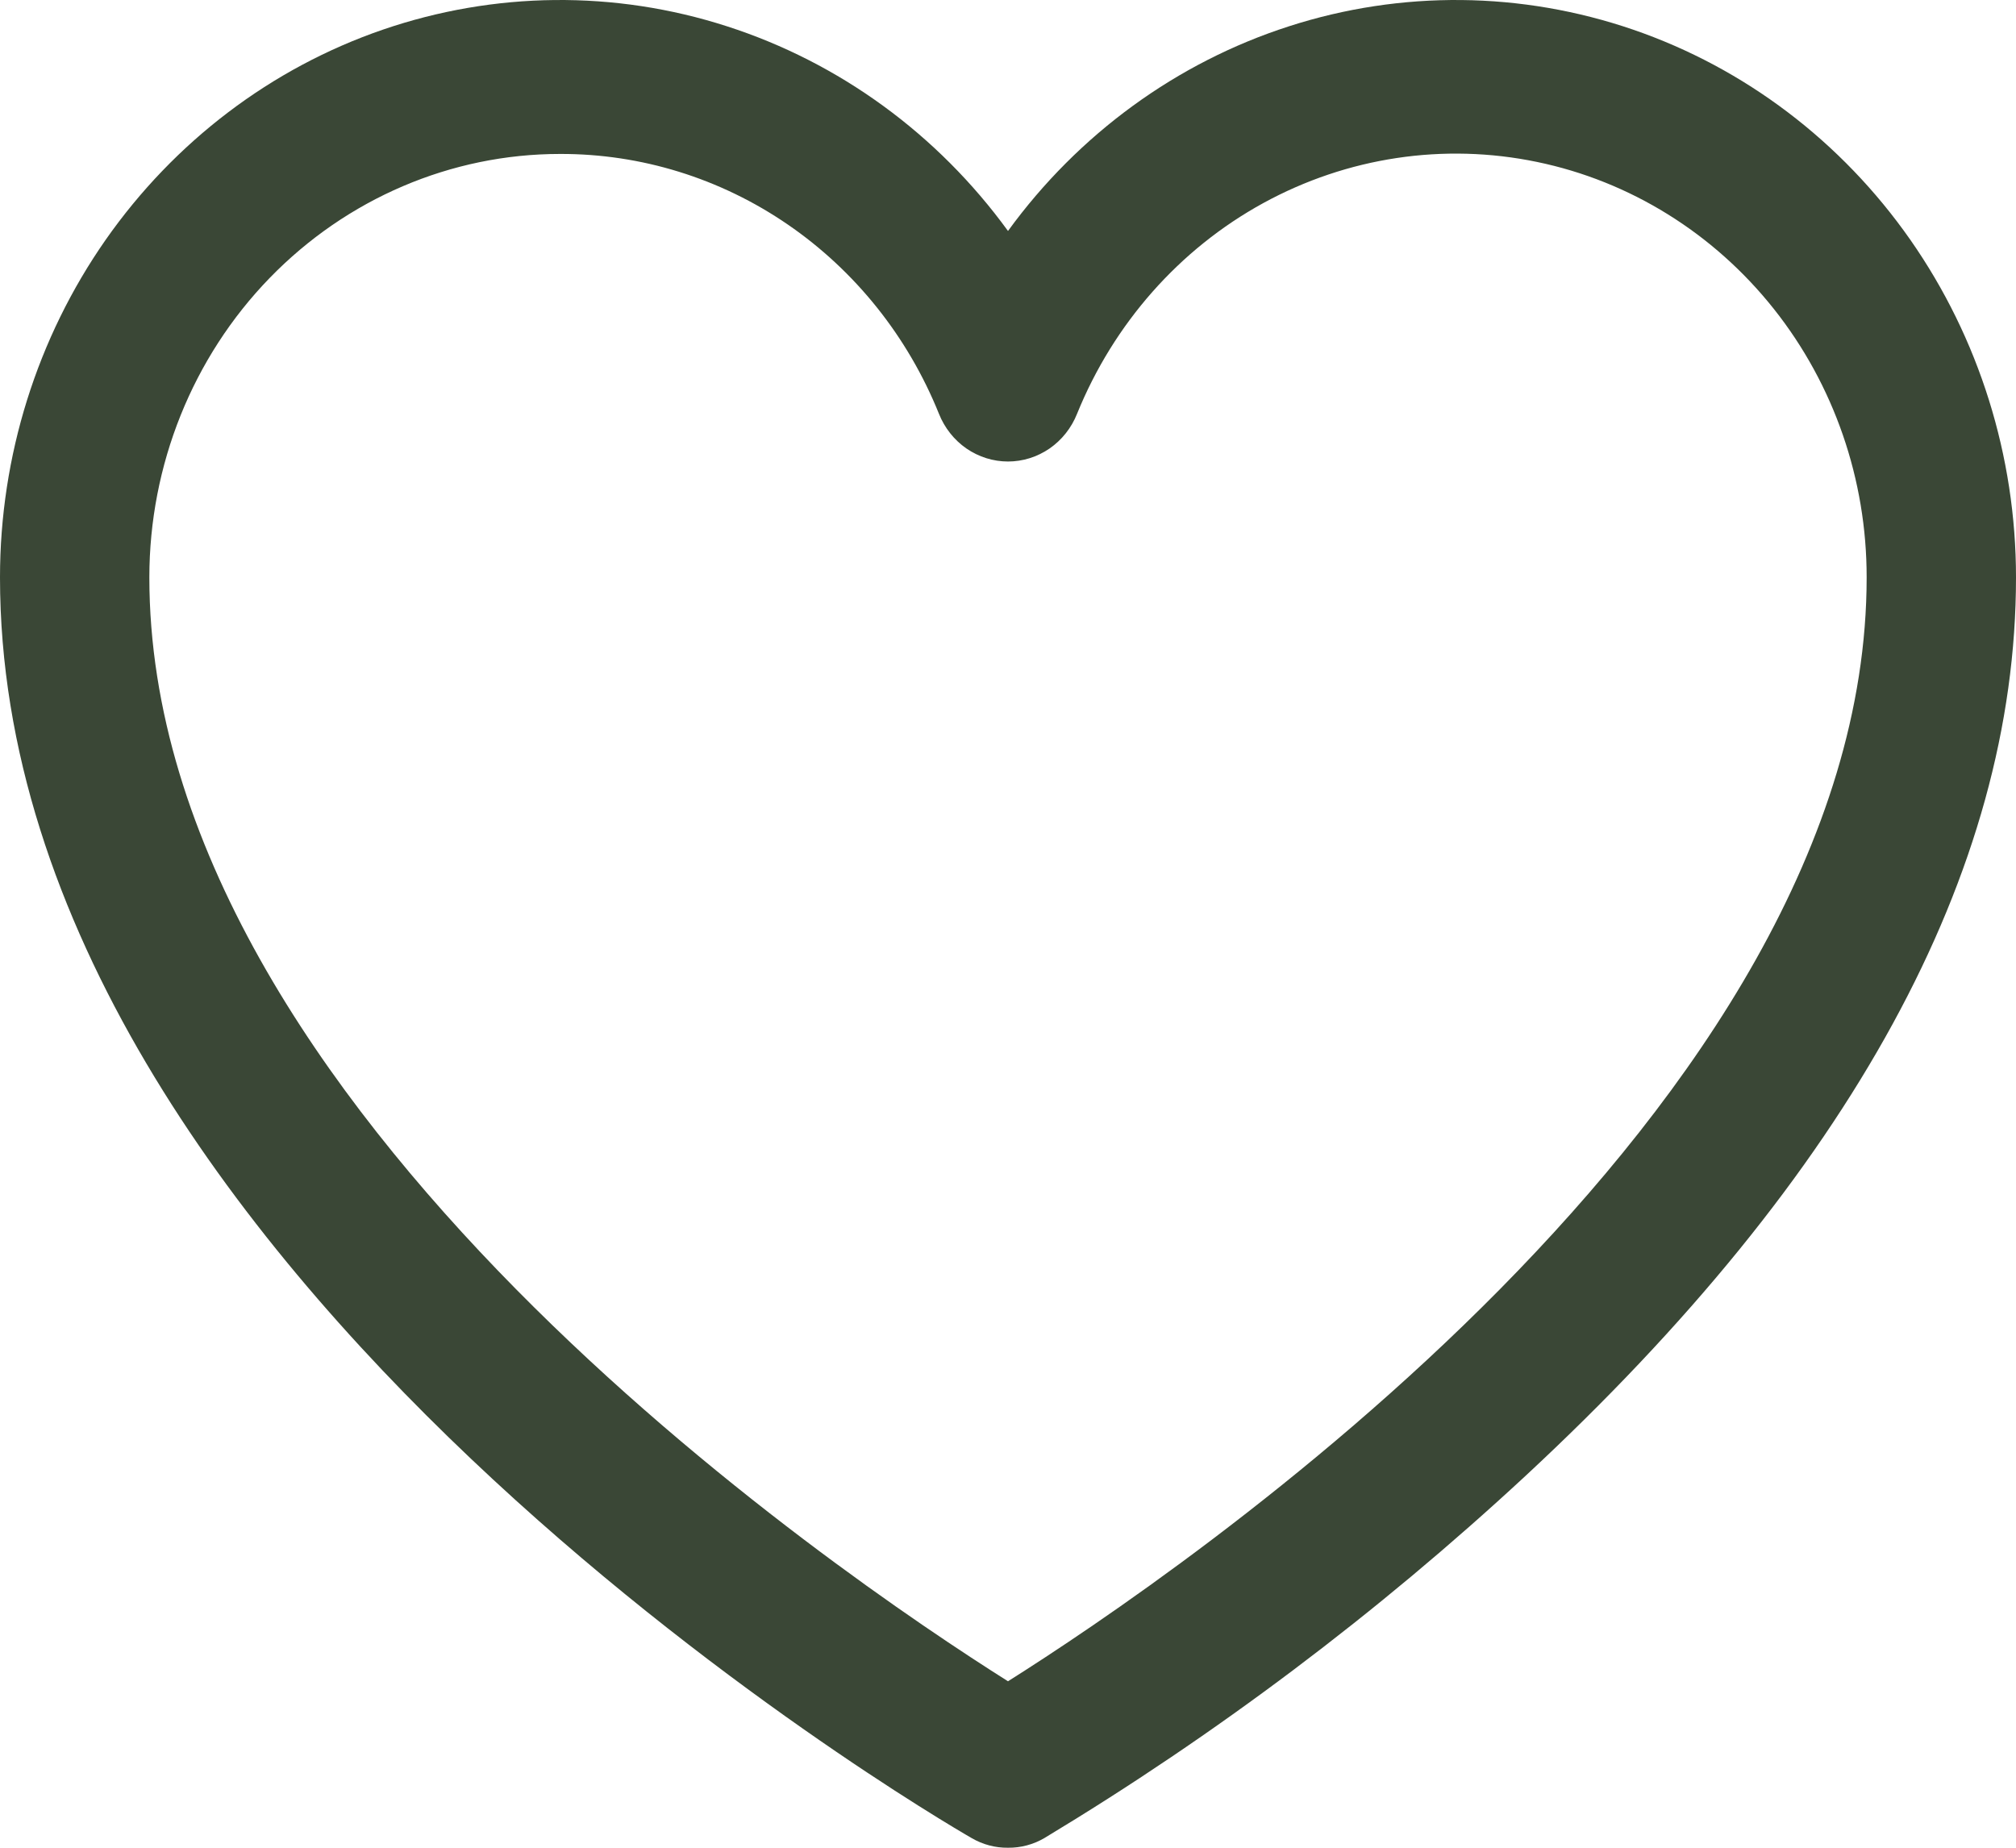
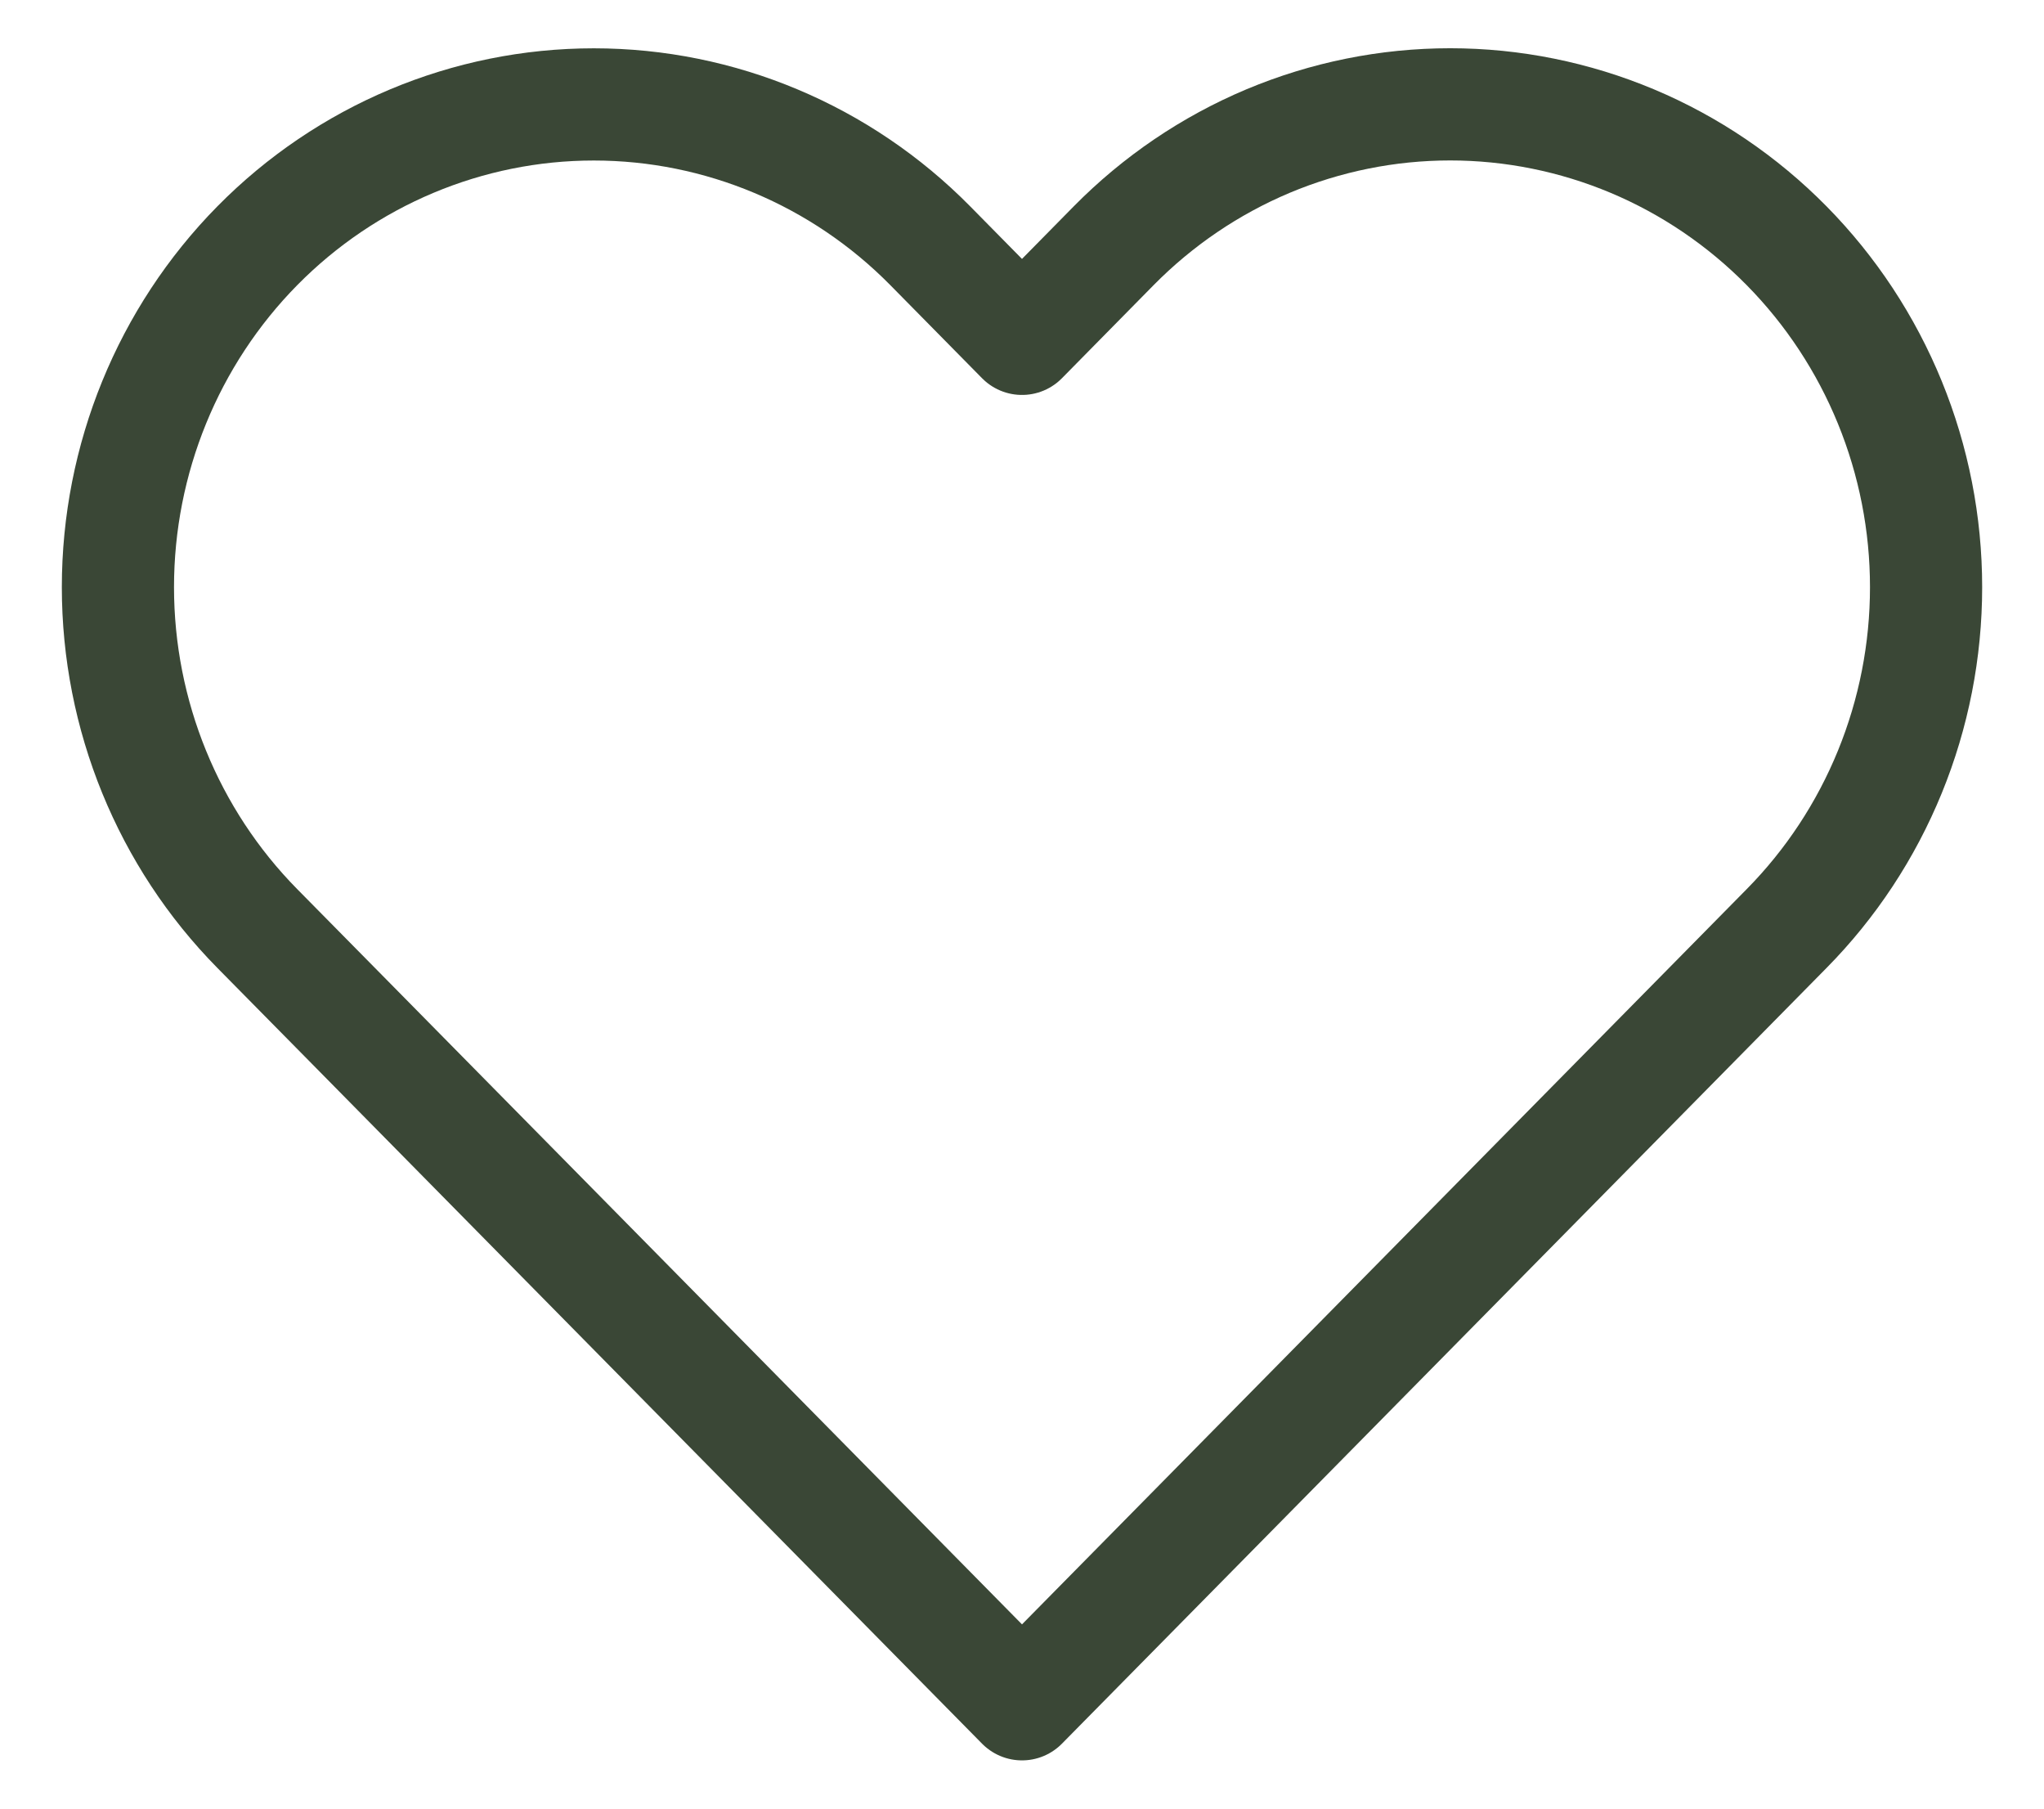
- <svg xmlns="http://www.w3.org/2000/svg" width="24" height="22" viewBox="0 0 24 22" fill="none">
-   <path d="M12 22C11.848 22.002 11.699 21.962 11.567 21.885C11.089 21.61 0 15.114 0 6.875C0 5.432 0.44 4.026 1.258 2.855C2.077 1.685 3.231 0.809 4.558 0.353C5.886 -0.103 7.319 -0.118 8.654 0.313C9.99 0.743 11.161 1.596 12 2.75C12.839 1.596 14.01 0.743 15.345 0.313C16.681 -0.118 18.114 -0.103 19.442 0.353C20.769 0.809 21.924 1.685 22.742 2.855C23.56 4.026 24 5.432 24 6.875C24 10.381 22.033 13.979 18.156 17.577C16.395 19.209 14.477 20.653 12.433 21.885C12.301 21.962 12.152 22.002 12 22ZM6.667 1.833C5.37 1.833 4.127 2.365 3.21 3.31C2.293 4.255 1.778 5.538 1.778 6.875C1.778 13.2 10 18.757 12 20.018C14 18.757 22.222 13.2 22.222 6.875C22.223 5.709 21.833 4.58 21.117 3.678C20.401 2.776 19.404 2.157 18.297 1.928C17.188 1.698 16.038 1.871 15.039 2.418C14.041 2.965 13.258 3.852 12.822 4.927C12.755 5.095 12.641 5.239 12.495 5.34C12.348 5.441 12.176 5.495 12 5.495C11.824 5.495 11.652 5.441 11.505 5.34C11.359 5.239 11.245 5.095 11.178 4.927C10.808 4.008 10.181 3.224 9.378 2.673C8.575 2.122 7.631 1.83 6.667 1.833Z" fill="#3A4736" />
+ <svg xmlns="http://www.w3.org/2000/svg" width="26" height="23" viewBox="0 0 28 26" fill="none">
+   <path d="M24.995 3.533C24.36 2.889 23.606 2.377 22.775 2.028C21.945 1.68 21.055 1.5 20.157 1.5C19.258 1.5 18.368 1.68 17.538 2.028C16.708 2.377 15.953 2.889 15.318 3.533L14 4.871L12.681 3.533C11.398 2.232 9.657 1.501 7.843 1.501C6.028 1.501 4.287 2.232 3.004 3.533C1.721 4.835 1 6.6 1 8.441C1 10.281 1.721 12.047 3.004 13.348L4.323 14.685L14 24.5L23.677 14.685L24.995 13.348C25.631 12.704 26.135 11.939 26.479 11.097C26.823 10.255 27 9.352 27 8.441C27 7.529 26.823 6.627 26.479 5.785C26.135 4.943 25.631 4.178 24.995 3.533Z" stroke="#3A4736" stroke-width="1.613" stroke-linecap="round" stroke-linejoin="round" />
</svg>
